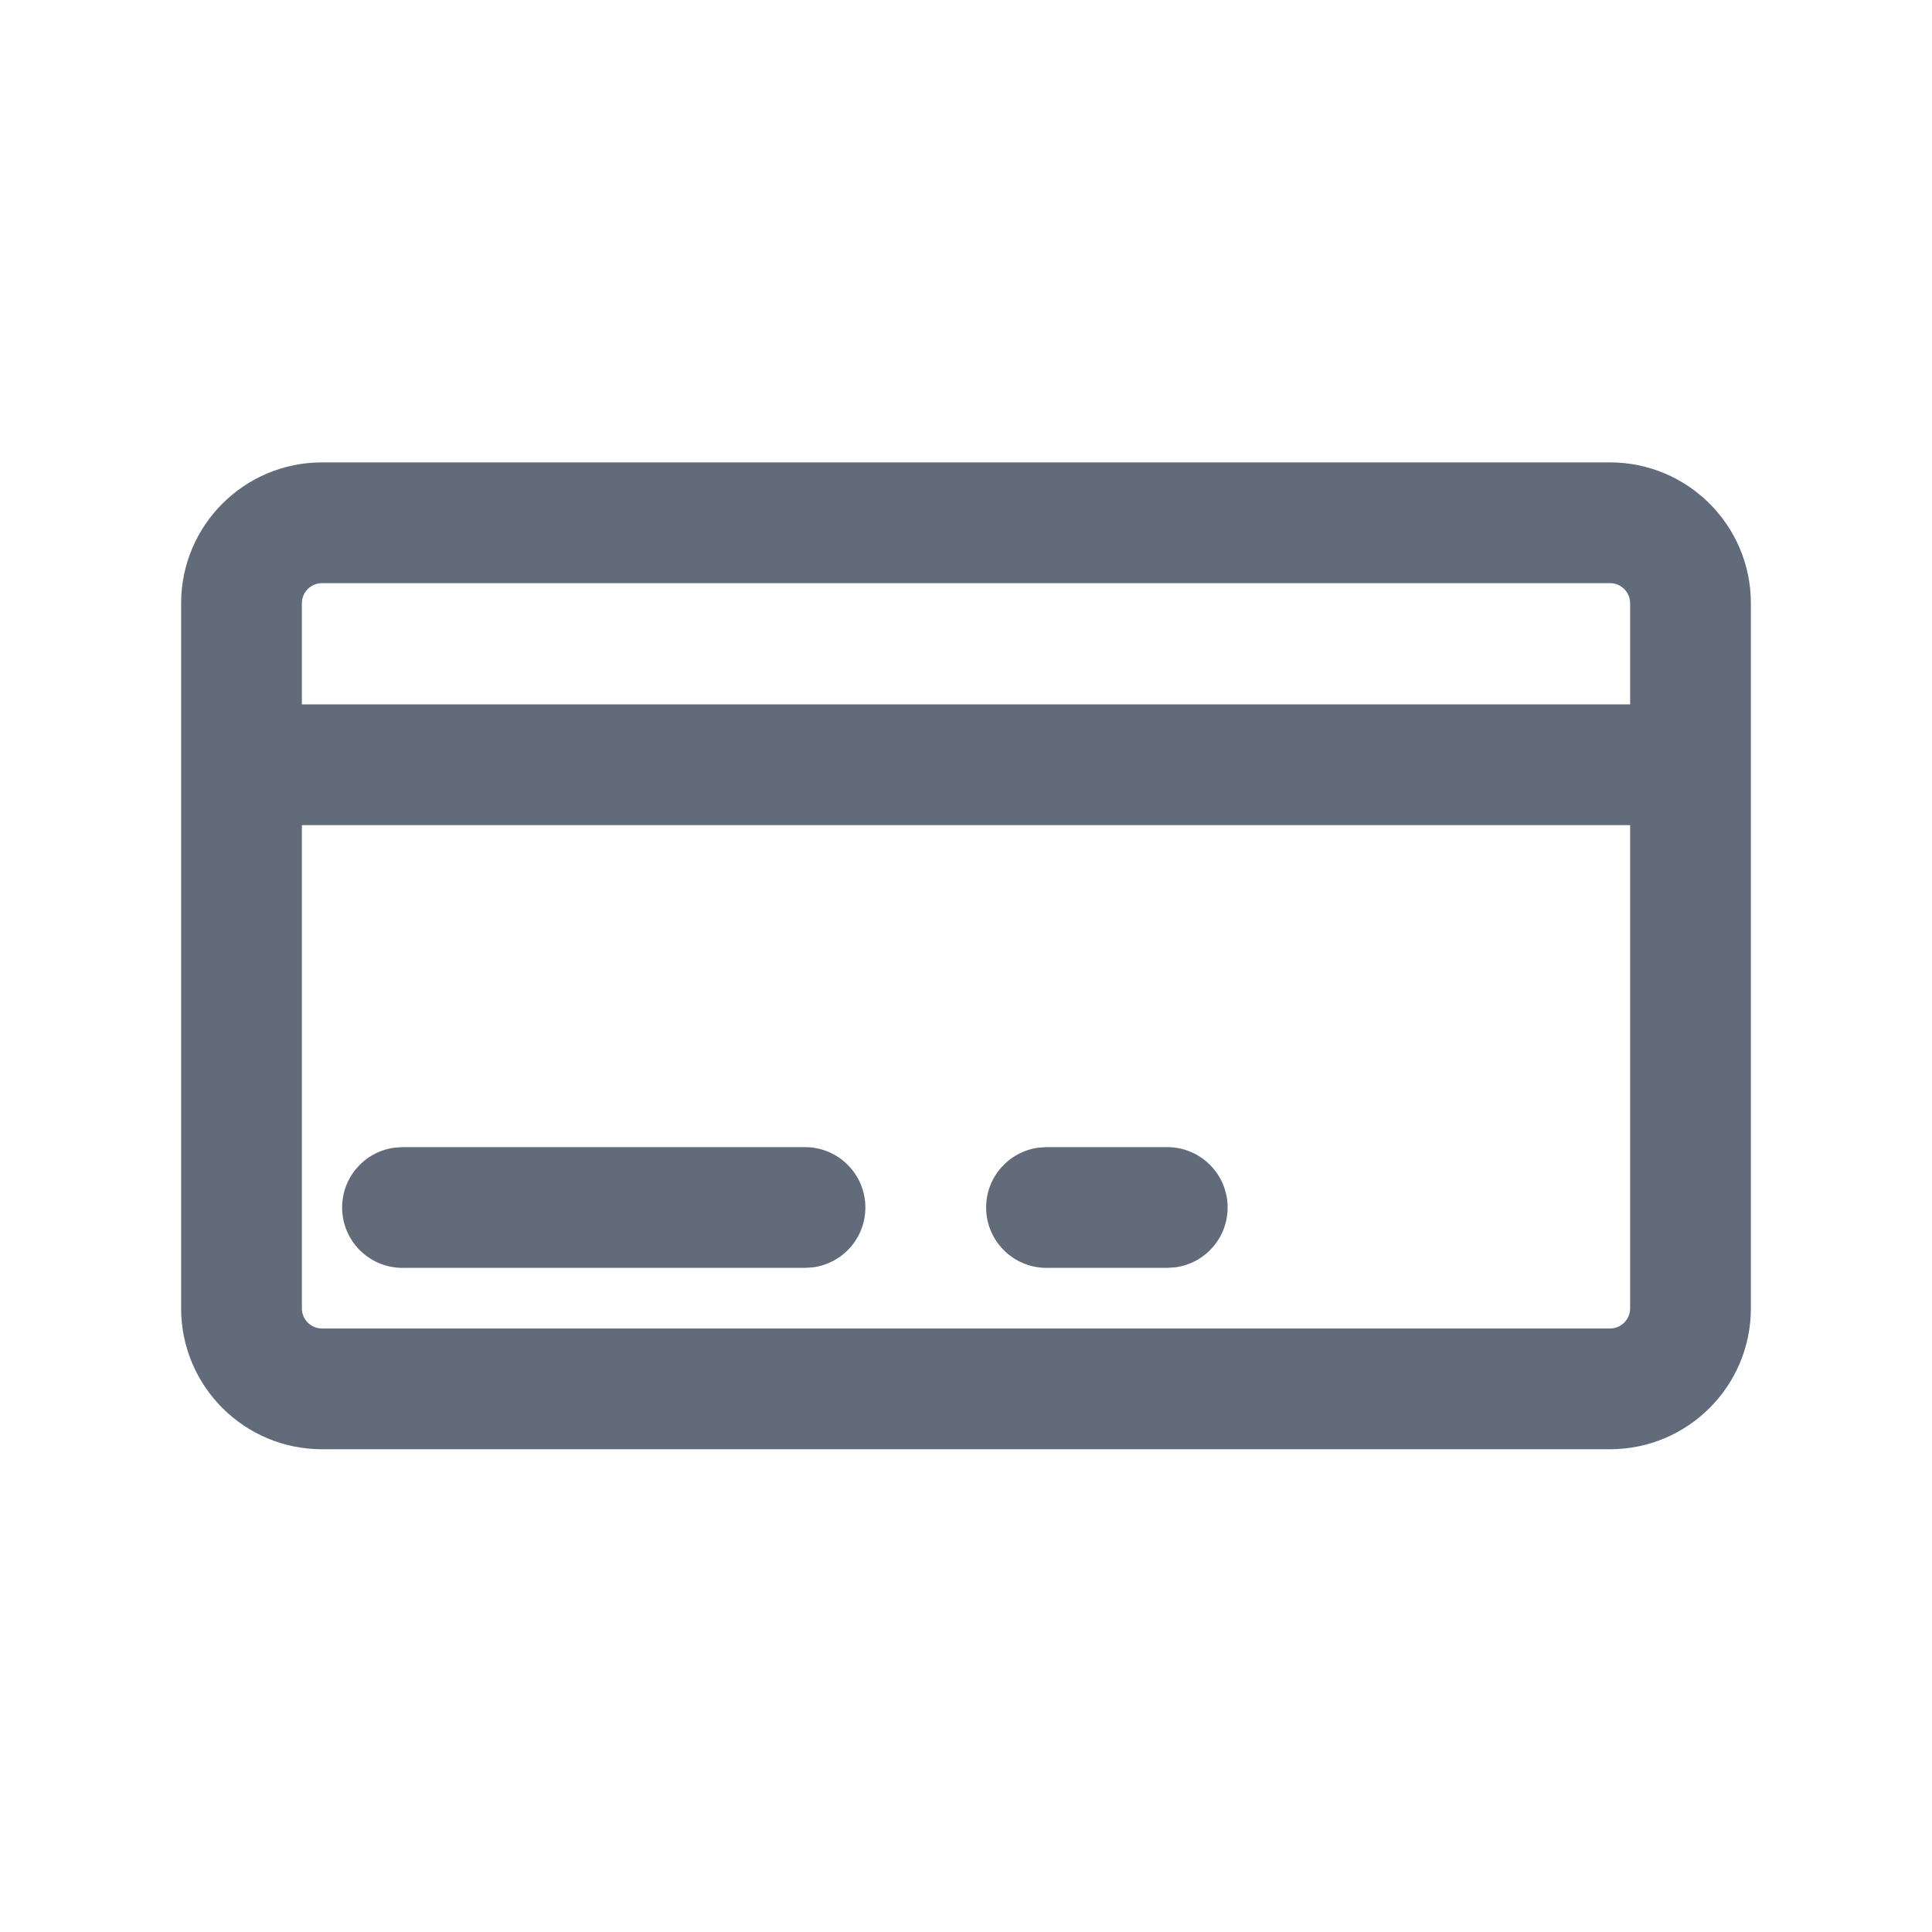
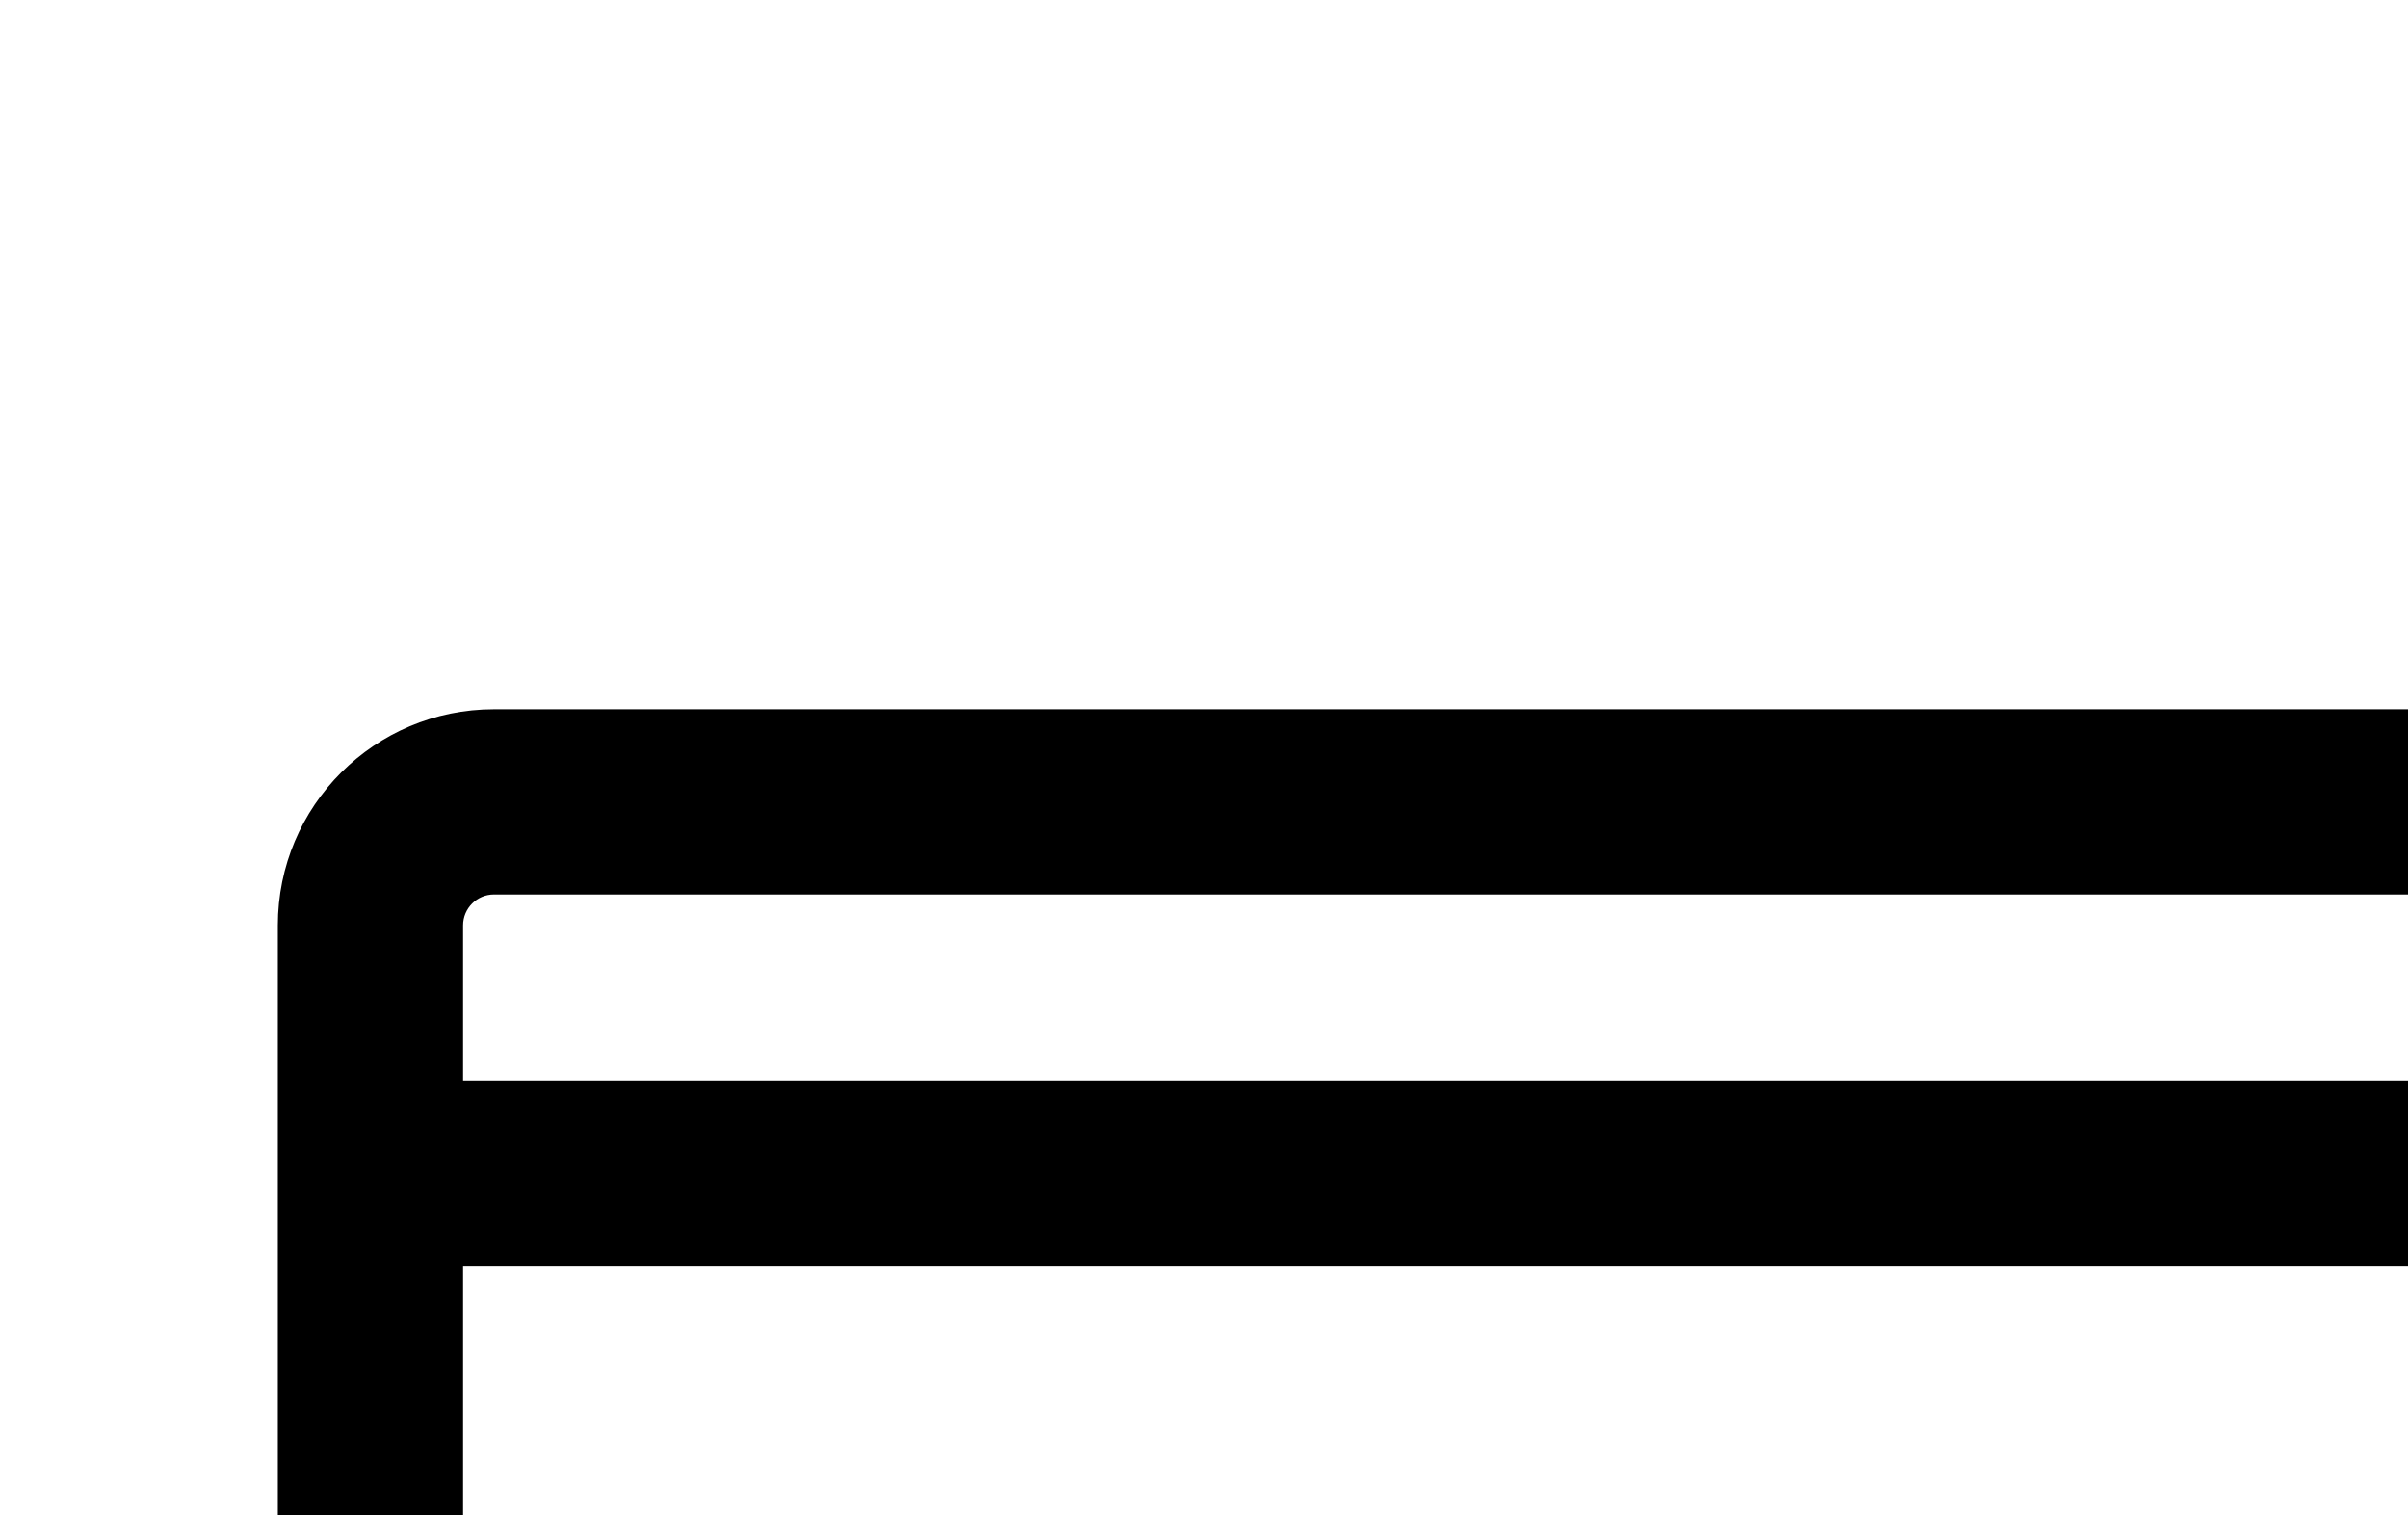
- <svg xmlns="http://www.w3.org/2000/svg" width="24" height="24" viewBox="0 0 24 24">
-   <path fill="#626B79" fill-rule="evenodd" d="M20,5.744 C20.966,5.744 21.75,6.527 21.75,7.494 L21.75,16.253 C21.75,17.22 20.966,18.003 20,18.003 L4,18.003 C3.034,18.003 2.25,17.22 2.25,16.253 L2.25,7.494 C2.25,6.527 3.034,5.744 4,5.744 L20,5.744 Z M20.25,10.25 L3.75,10.25 L3.75,16.253 C3.75,16.391 3.862,16.503 4,16.503 L20,16.503 C20.138,16.503 20.25,16.391 20.25,16.253 L20.25,10.25 Z M5,14.25 L10,14.25 C10.414,14.25 10.75,14.586 10.75,15 C10.75,15.38 10.468,15.693 10.102,15.743 L10,15.75 L5,15.75 C4.586,15.75 4.25,15.414 4.25,15 C4.25,14.62 4.532,14.307 4.898,14.257 L5,14.25 Z M13,14.25 L14.5,14.25 C14.914,14.25 15.25,14.586 15.25,15 C15.25,15.38 14.968,15.693 14.602,15.743 L14.5,15.75 L13,15.75 C12.586,15.75 12.25,15.414 12.25,15 C12.25,14.62 12.532,14.307 12.898,14.257 L13,14.25 L14.5,14.25 L13,14.25 Z M20,7.244 L4,7.244 C3.862,7.244 3.75,7.356 3.75,7.494 L3.75,8.75 L20.25,8.75 L20.25,7.494 C20.25,7.356 20.138,7.244 20,7.244 Z" />
+ <svg>
+   <path d="M20,5.744 C20.966,5.744 21.75,6.527 21.75,7.494 L21.75,16.253 C21.75,17.22 20.966,18.003 20,18.003 L4,18.003 C3.034,18.003 2.25,17.22 2.25,16.253 L2.25,7.494 C2.25,6.527 3.034,5.744 4,5.744 L20,5.744 Z M20.25,10.25 L3.75,10.25 L3.75,16.253 C3.75,16.391 3.862,16.503 4,16.503 L20,16.503 C20.138,16.503 20.25,16.391 20.25,16.253 L20.25,10.25 Z M5,14.25 L10,14.25 C10.414,14.25 10.75,14.586 10.75,15 C10.75,15.38 10.468,15.693 10.102,15.743 L10,15.75 L5,15.75 C4.586,15.75 4.25,15.414 4.25,15 C4.25,14.62 4.532,14.307 4.898,14.257 L5,14.25 Z M13,14.25 L14.5,14.25 C14.914,14.25 15.25,14.586 15.25,15 C15.25,15.38 14.968,15.693 14.602,15.743 L14.5,15.75 L13,15.75 C12.586,15.75 12.25,15.414 12.25,15 C12.25,14.62 12.532,14.307 12.898,14.257 L13,14.25 L14.5,14.25 L13,14.25 Z M20,7.244 L4,7.244 C3.862,7.244 3.75,7.356 3.75,7.494 L3.75,8.75 L20.25,8.75 L20.25,7.494 C20.25,7.356 20.138,7.244 20,7.244 Z" />
</svg>
